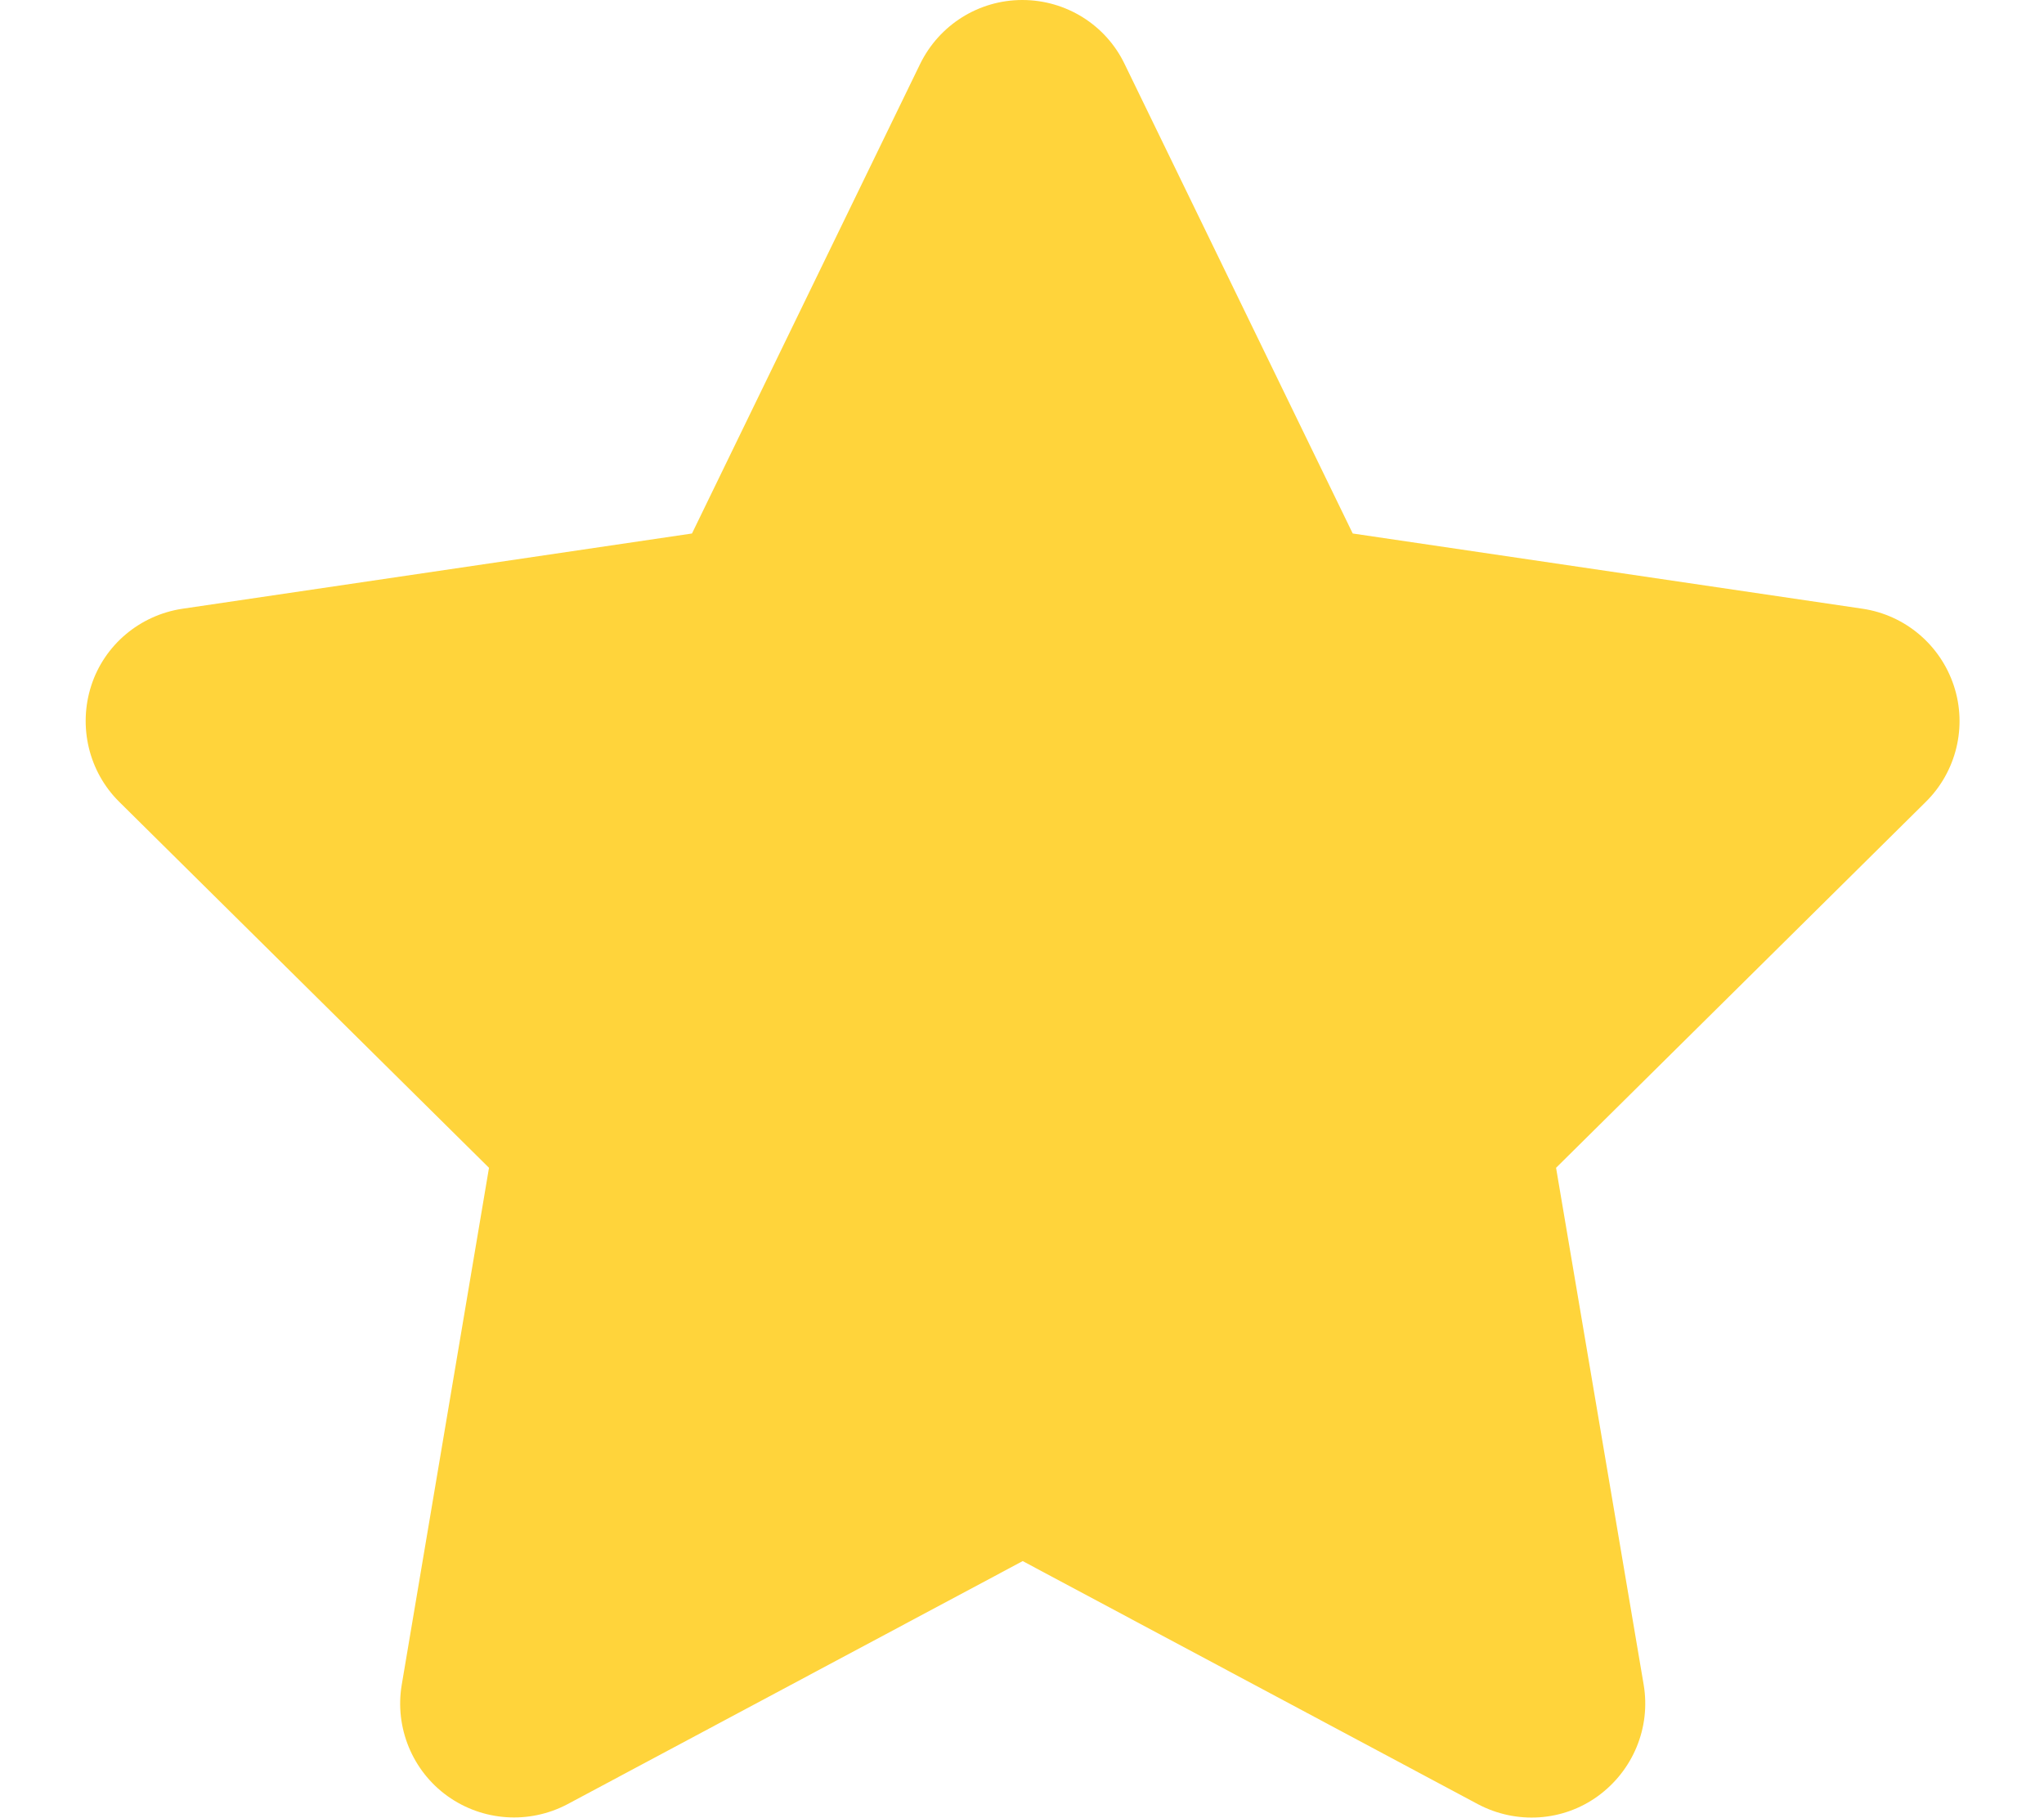
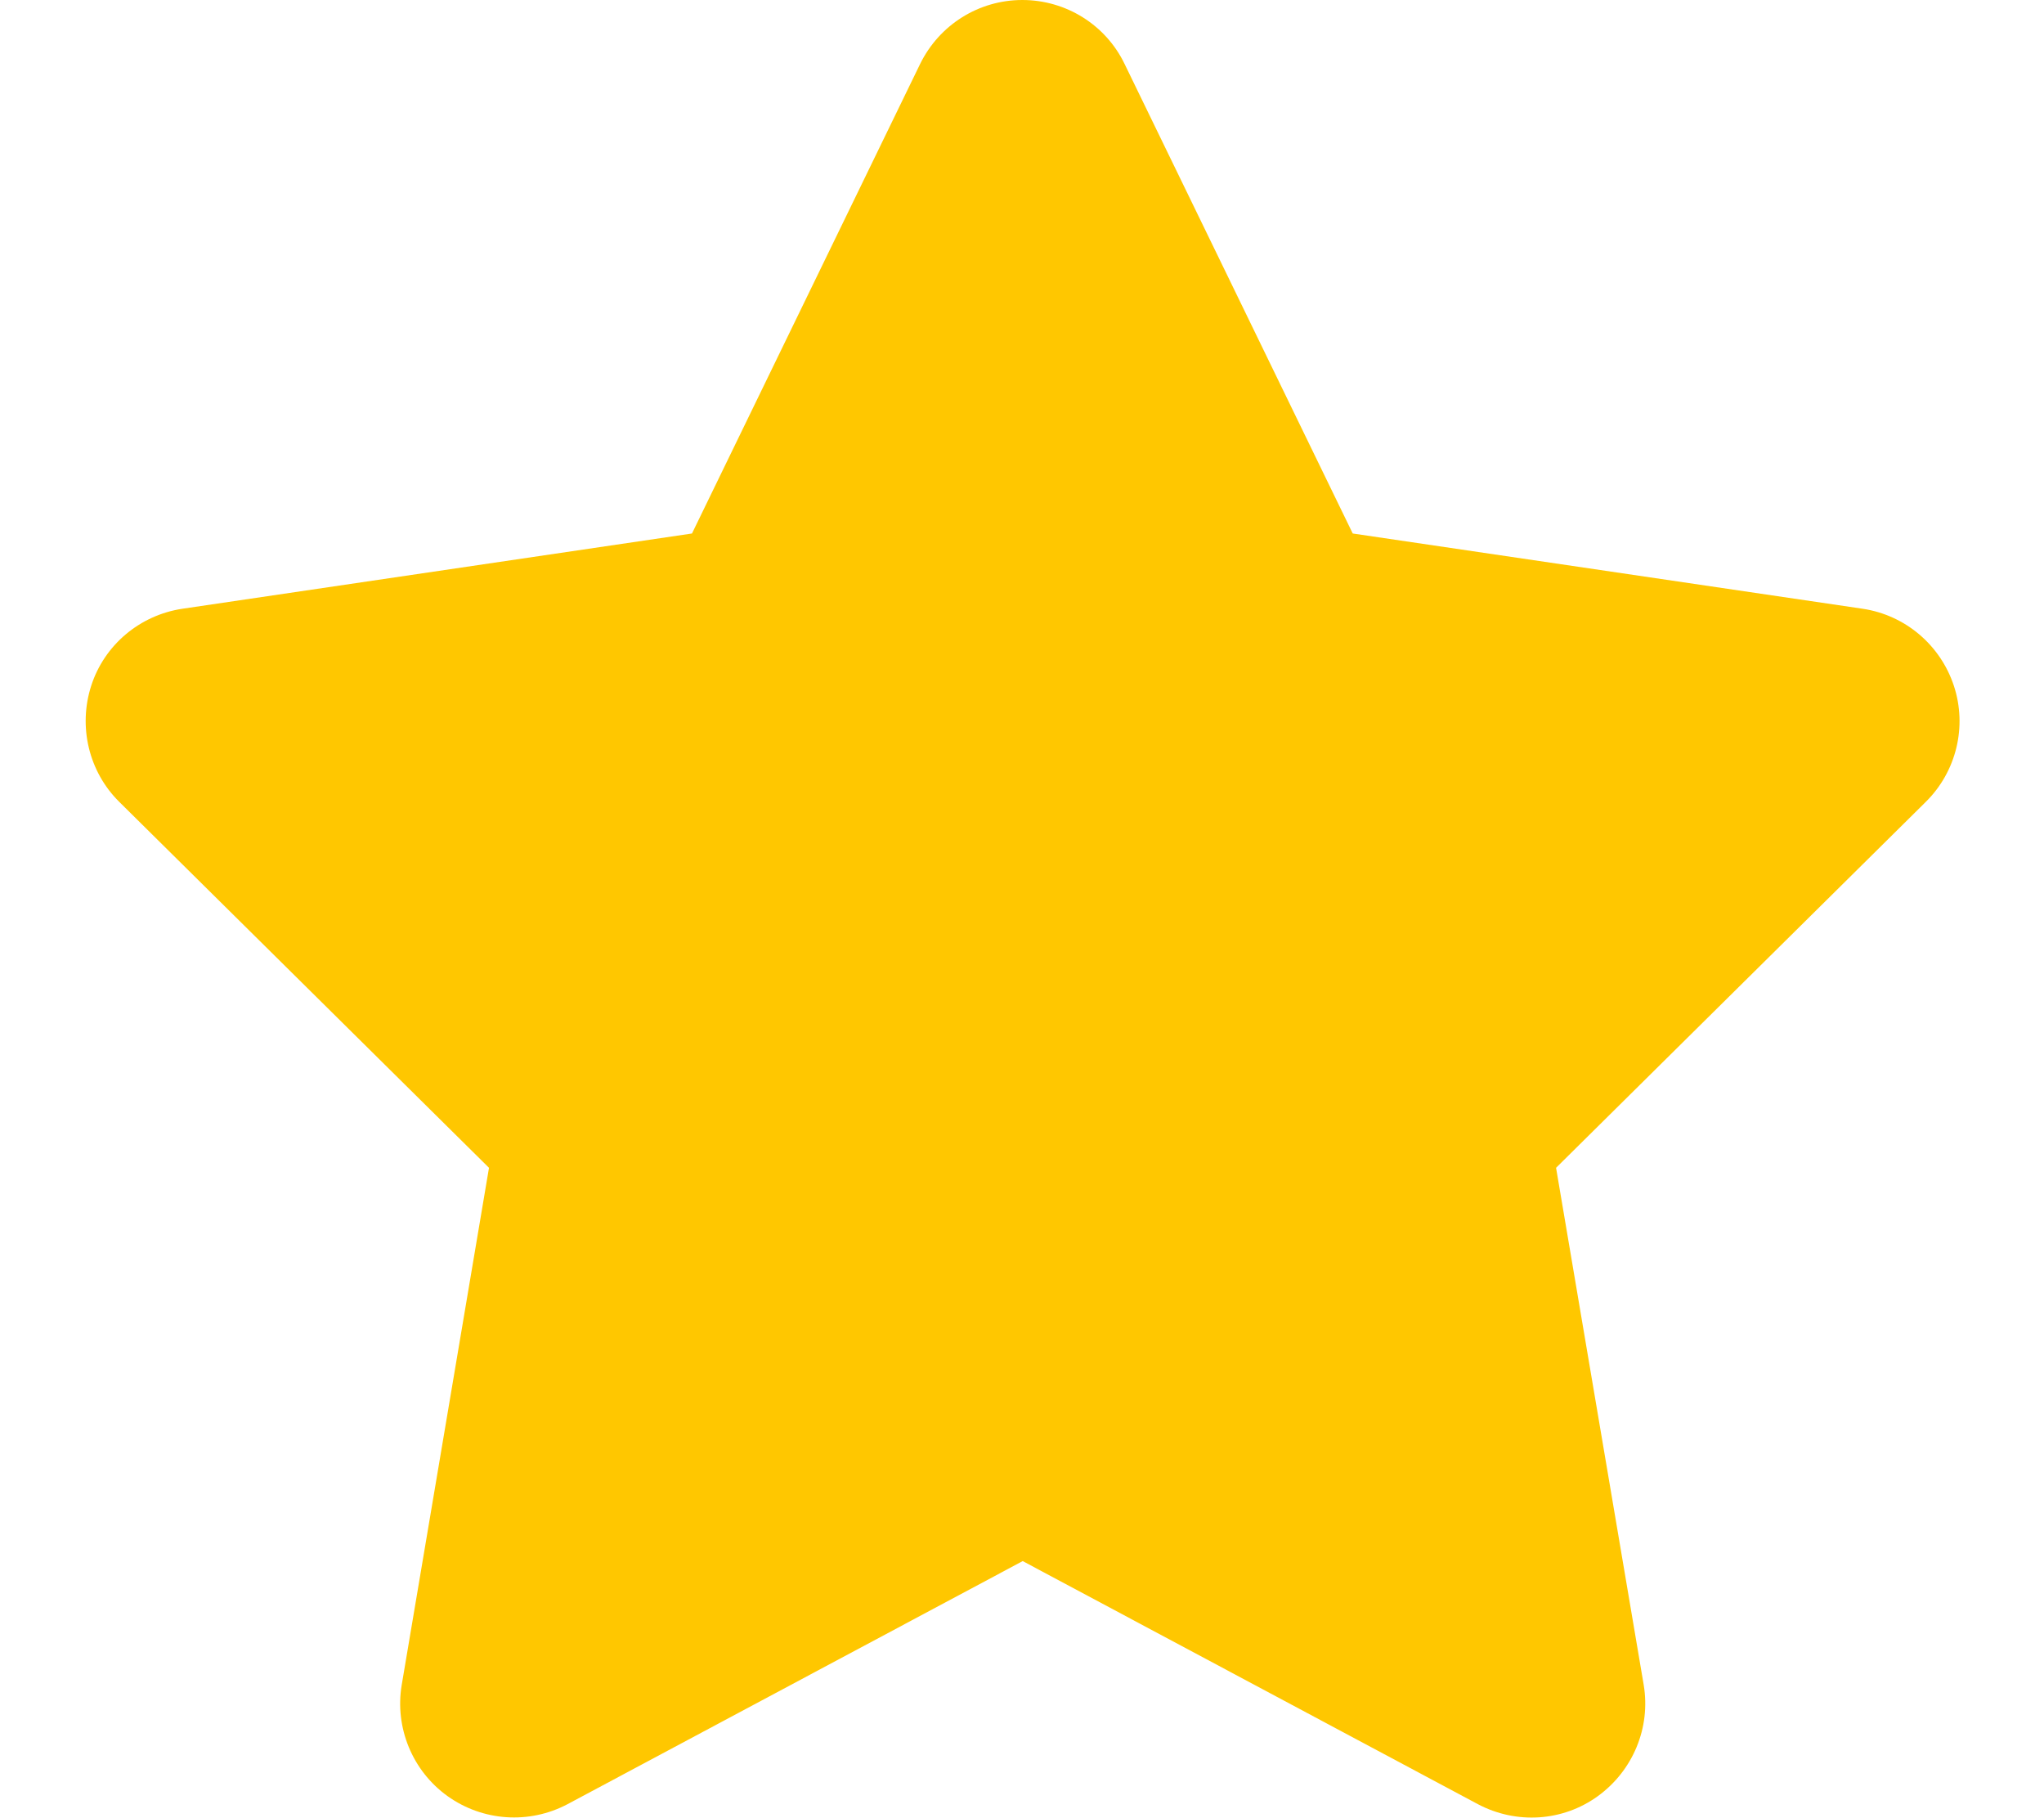
<svg xmlns="http://www.w3.org/2000/svg" viewBox="0 0 576 512">
-   <path fill="#FFD43B" d="M316.9 18C311.6 7 300.4 0 288.1 0s-23.4 7-28.8 18L195 150.3 51.4 171.5c-12 1.8-22 10.2-25.7 21.7s-.7 24.2 7.9 32.7L137.8 329 113.2 474.7c-2 12 3 24.2 12.9 31.3s23 8 33.8 2.3l128.3-68.5 128.3 68.5c10.8 5.7 23.9 4.9 33.8-2.3s14.9-19.3 12.9-31.3L438.5 329 542.7 225.9c8.6-8.5 11.7-21.2 7.9-32.7s-13.7-19.9-25.7-21.7L381.2 150.3 316.9 18z" />
+   <path fill="#ffc700" d="M316.9 18C311.6 7 300.4 0 288.1 0s-23.4 7-28.8 18L195 150.3 51.4 171.5c-12 1.8-22 10.2-25.7 21.7s-.7 24.2 7.9 32.7L137.8 329 113.2 474.7c-2 12 3 24.2 12.9 31.3s23 8 33.8 2.3l128.3-68.5 128.3 68.5c10.8 5.7 23.9 4.9 33.8-2.3s14.9-19.3 12.9-31.3L438.5 329 542.7 225.9c8.6-8.5 11.7-21.2 7.9-32.7s-13.7-19.9-25.7-21.7L381.2 150.3 316.9 18z" />
</svg>
